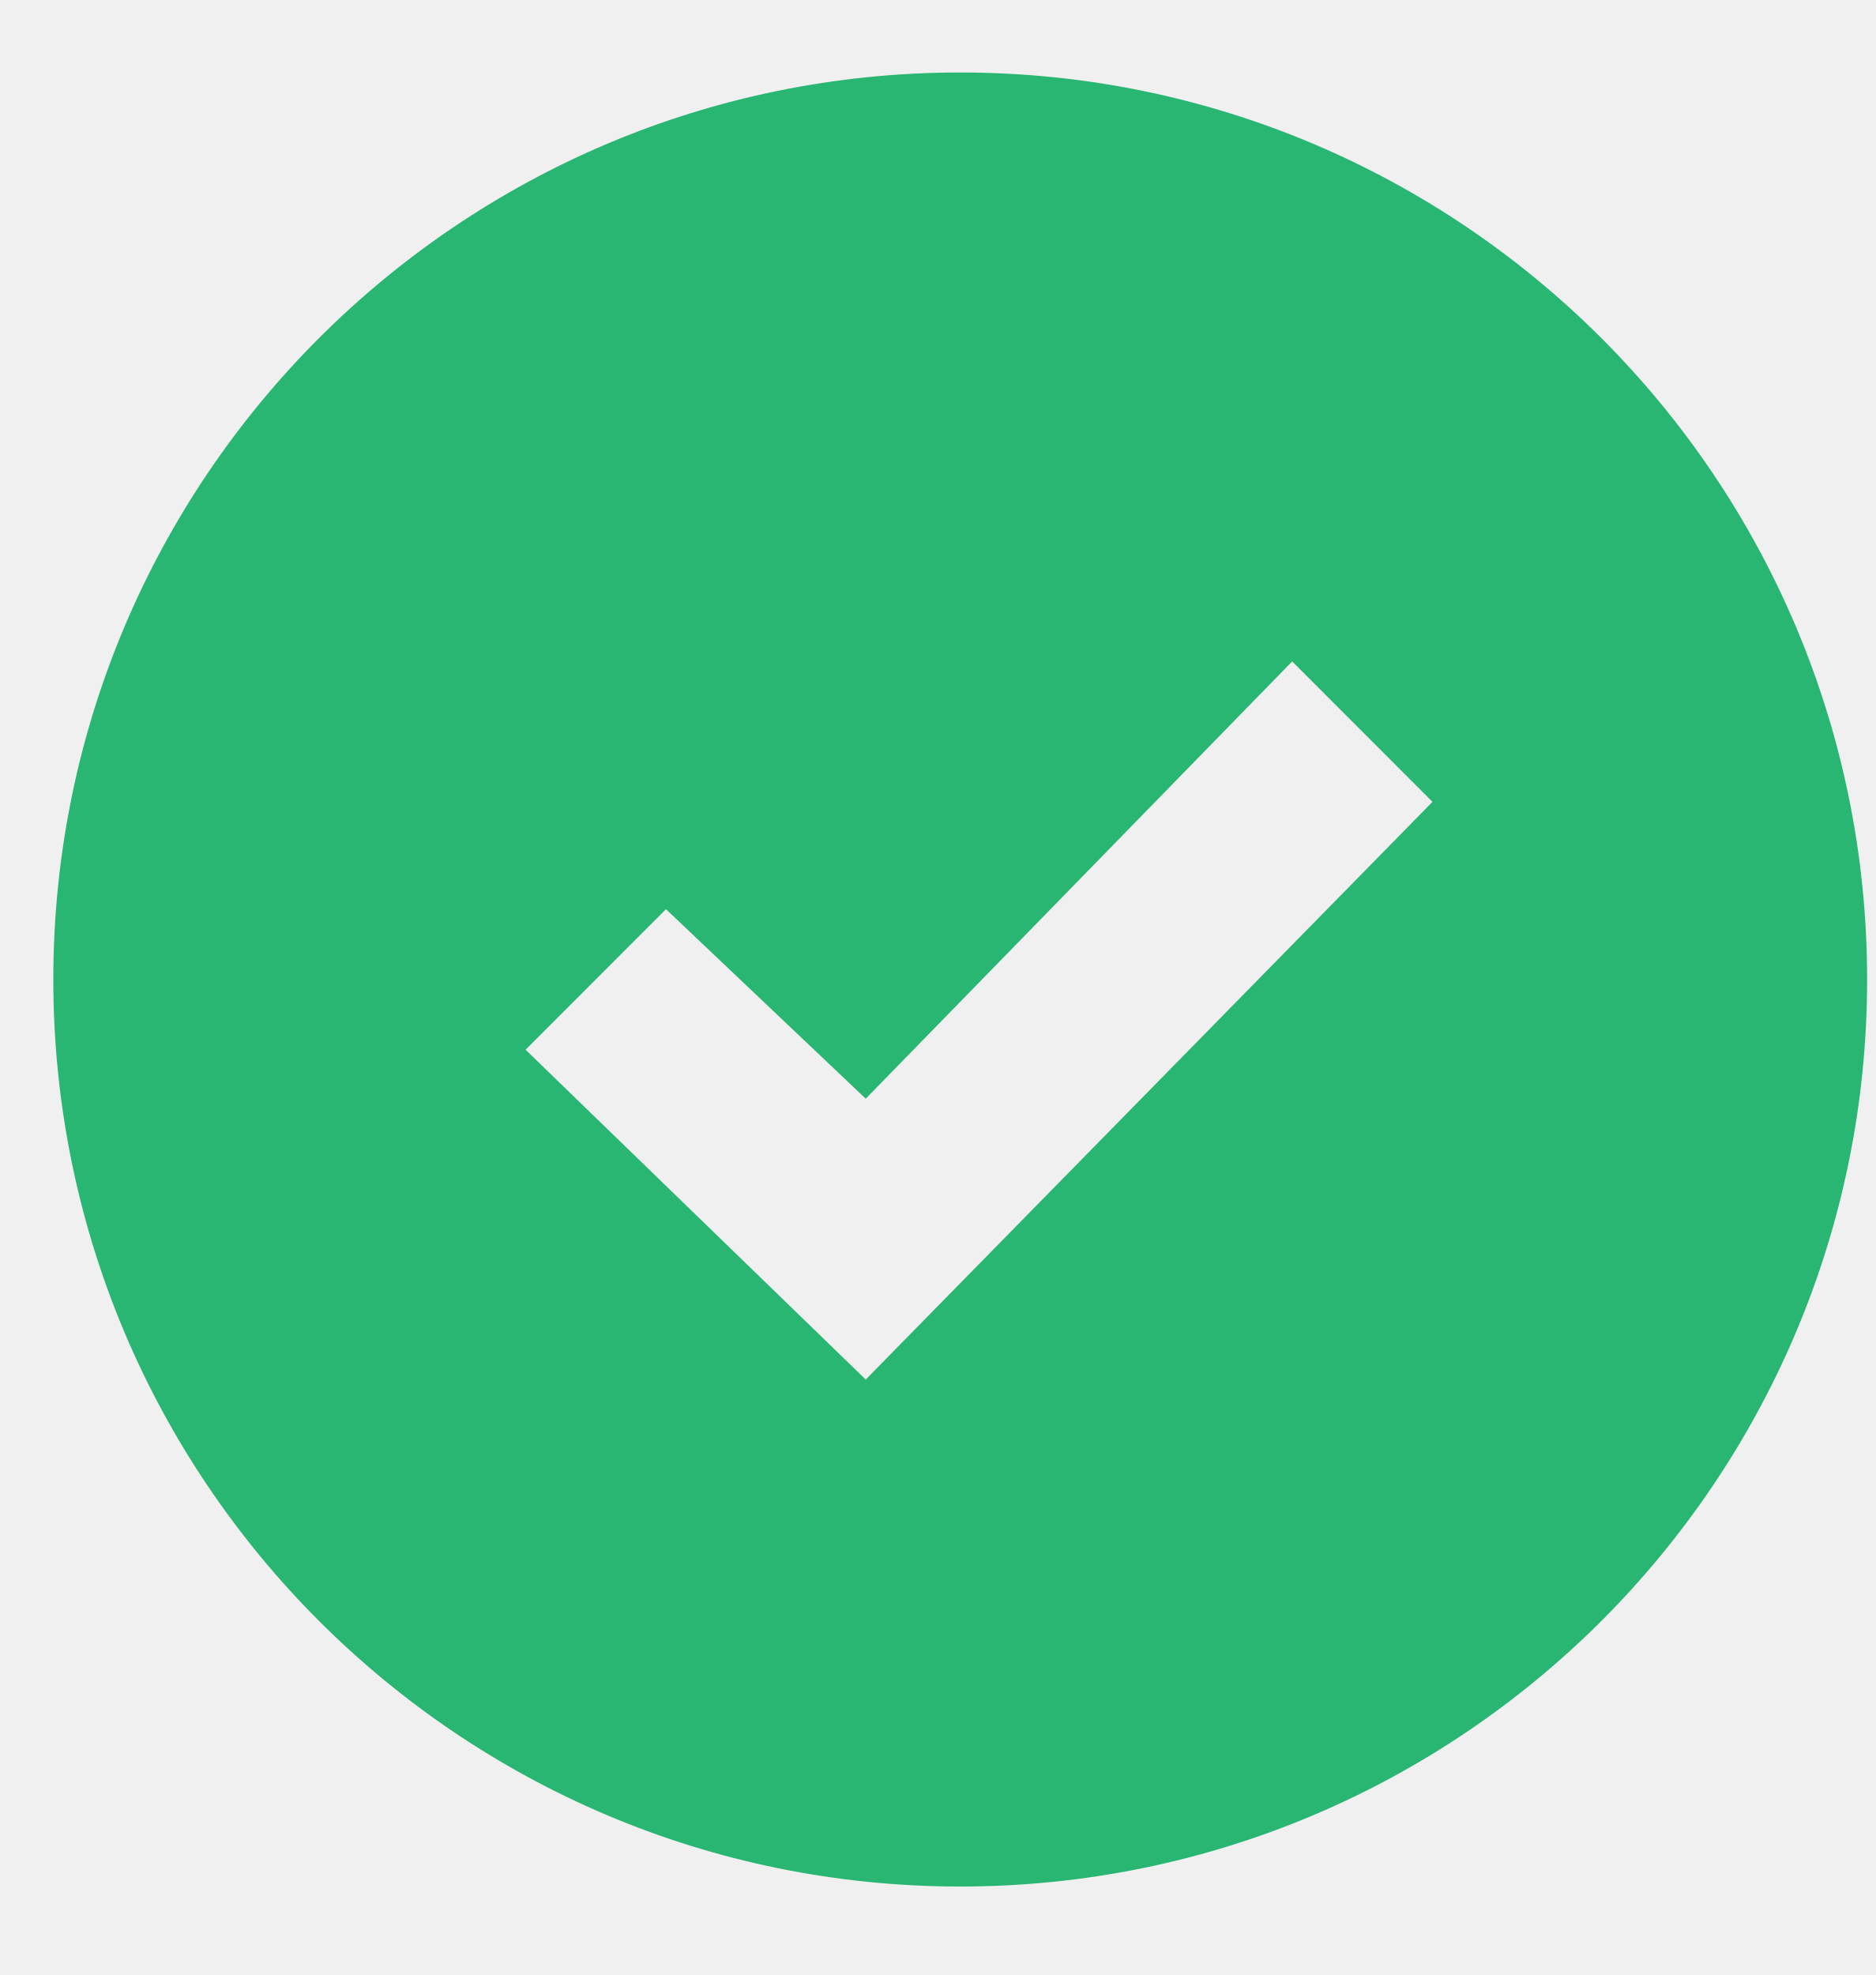
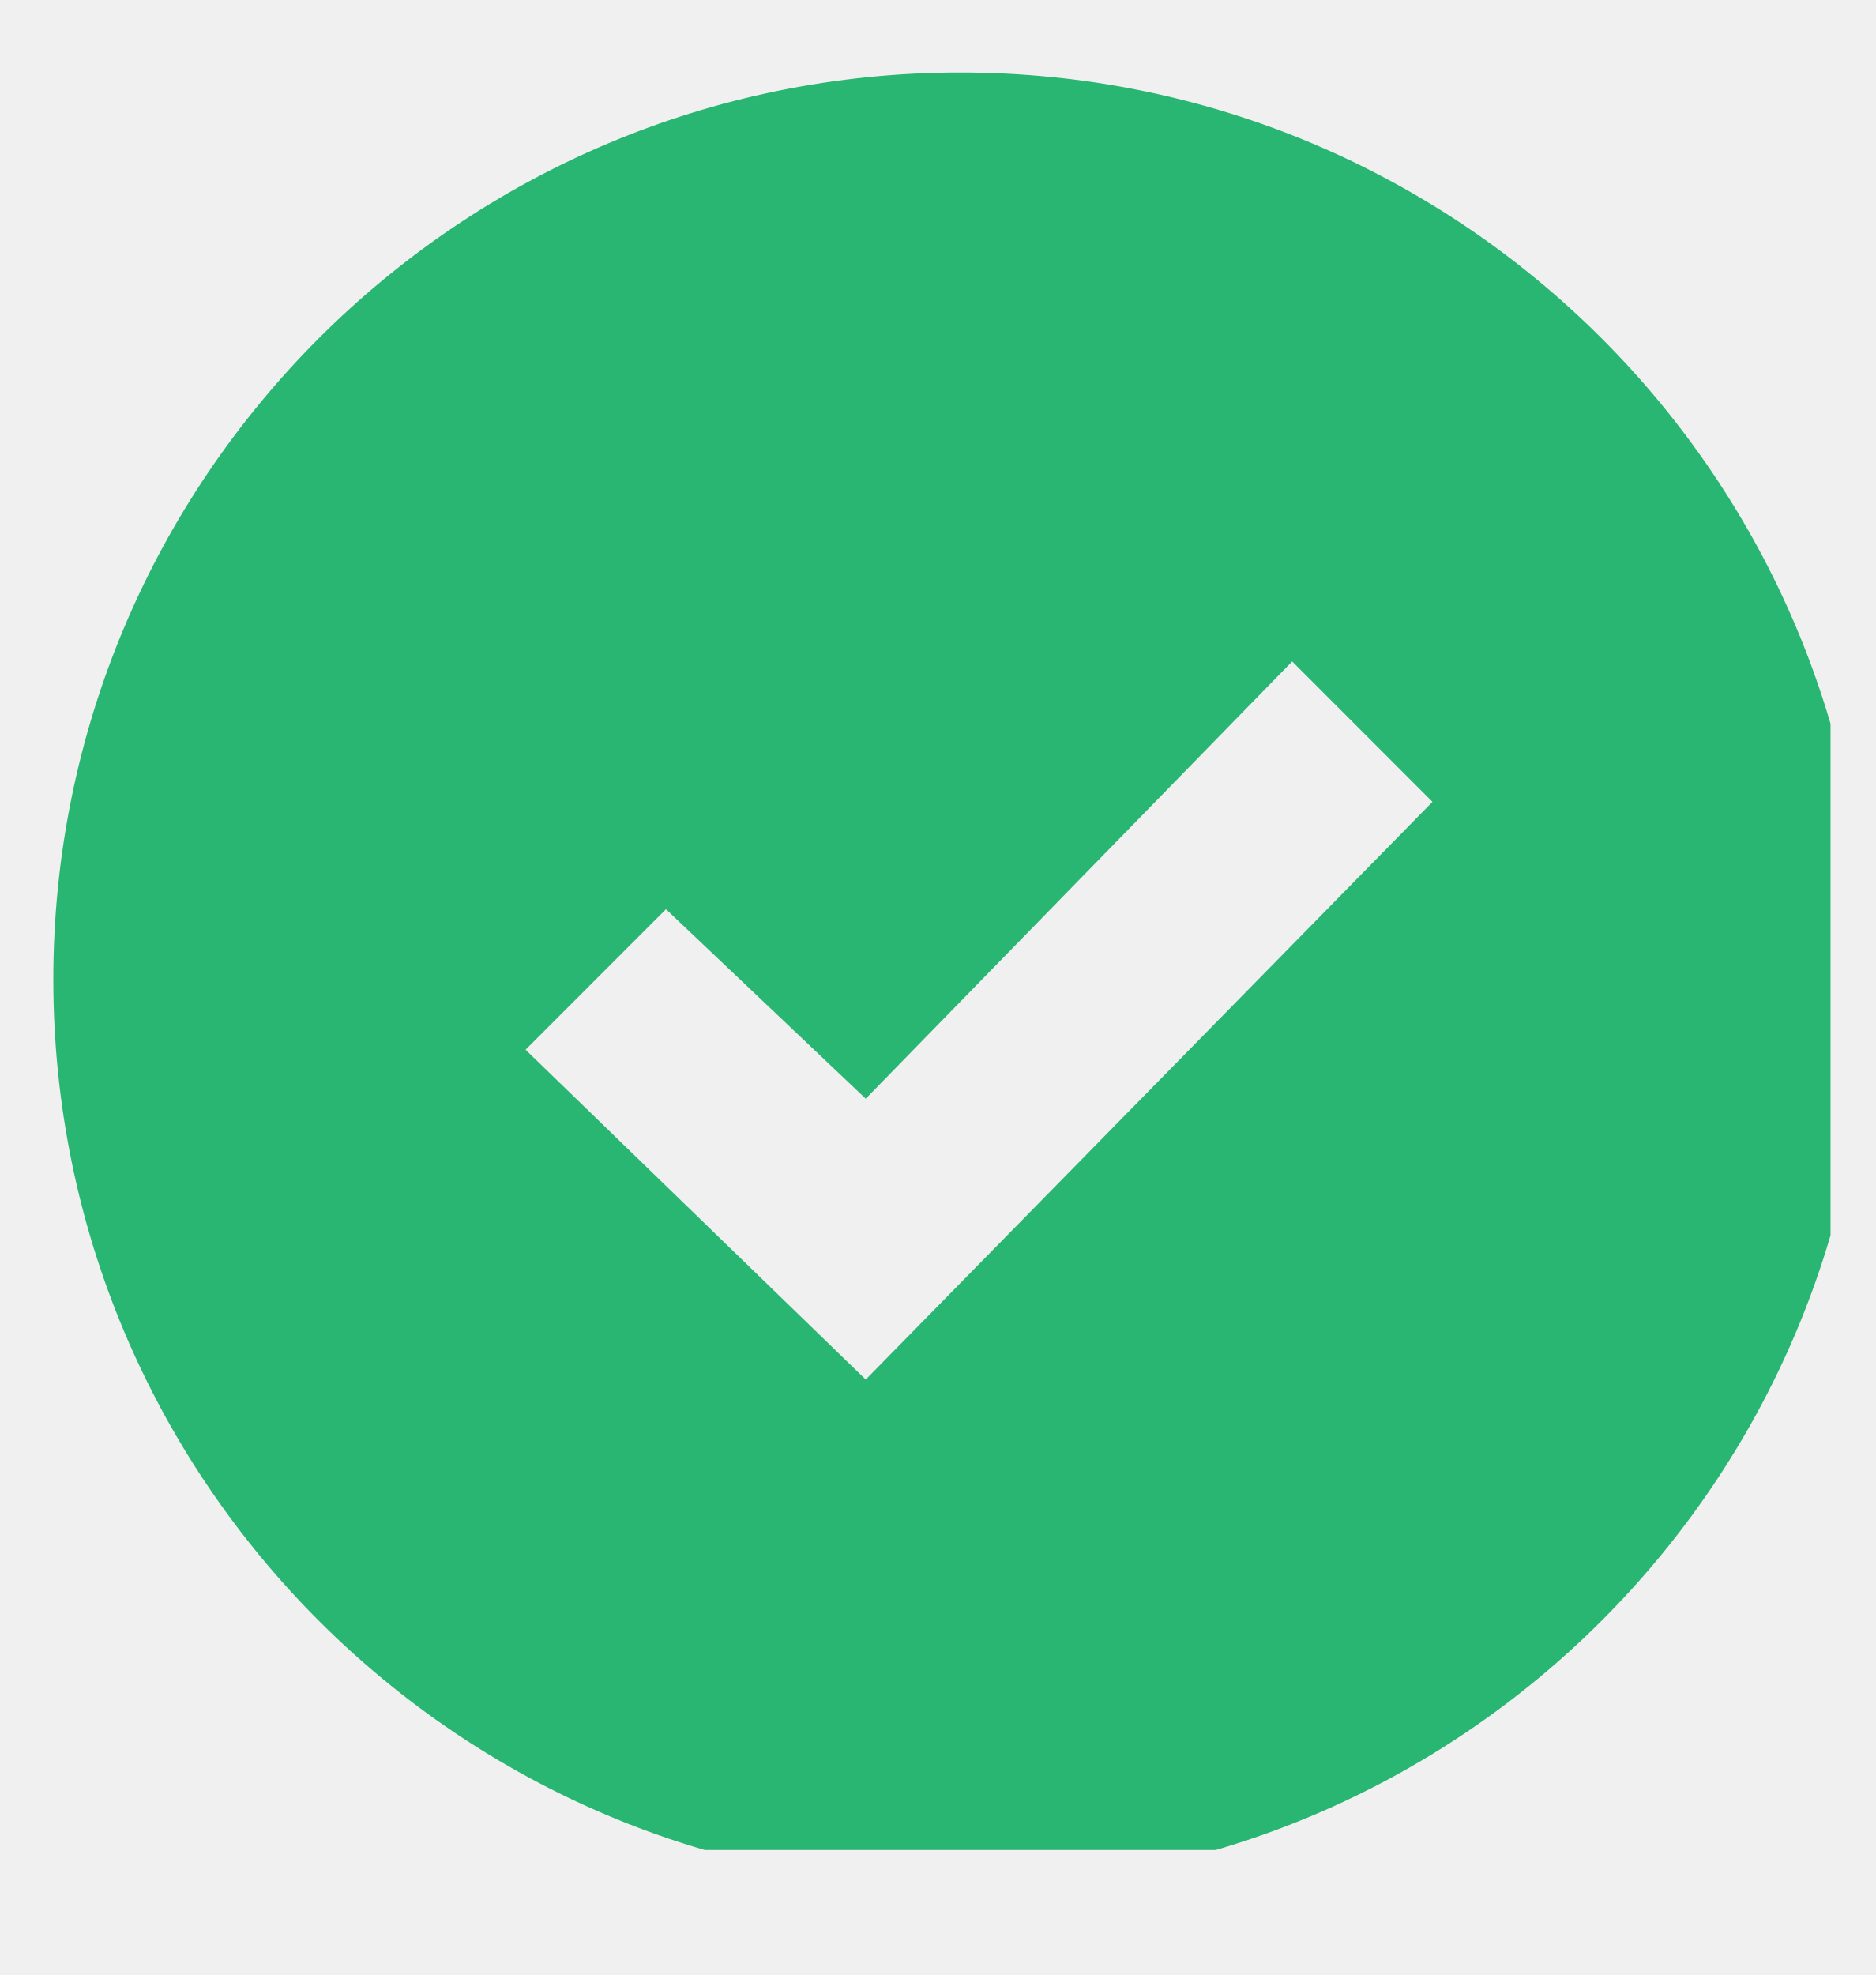
<svg xmlns="http://www.w3.org/2000/svg" width="19" height="20" viewBox="0 0 19 20" fill="none">
-   <g clip-path="url(#clip0)">
+   <g clip-path="url(#clip0_36:166)">
    <path d="M9.725 0.734C4.652 0.734 0.54 4.847 0.54 9.919C0.54 14.992 4.652 19.104 9.725 19.104C14.797 19.104 18.91 14.992 18.91 9.919C18.91 4.847 14.797 0.734 9.725 0.734ZM8.768 13.97L5.323 10.63L6.745 9.207L8.768 11.126L13.087 6.698L14.508 8.12L8.768 13.97Z" fill="#29B672" />
  </g>
  <defs>
-     <clipPath id="clip0">
-       <rect width="18.37" height="18.37" fill="white" transform="translate(0.539551 0.734146)" />
+     <clipPath id="clip0_36:166">
+       <rect width="18" height="18" fill="white" transform="translate(0.539551 0.734146)" />
    </clipPath>
  </defs>
</svg>
